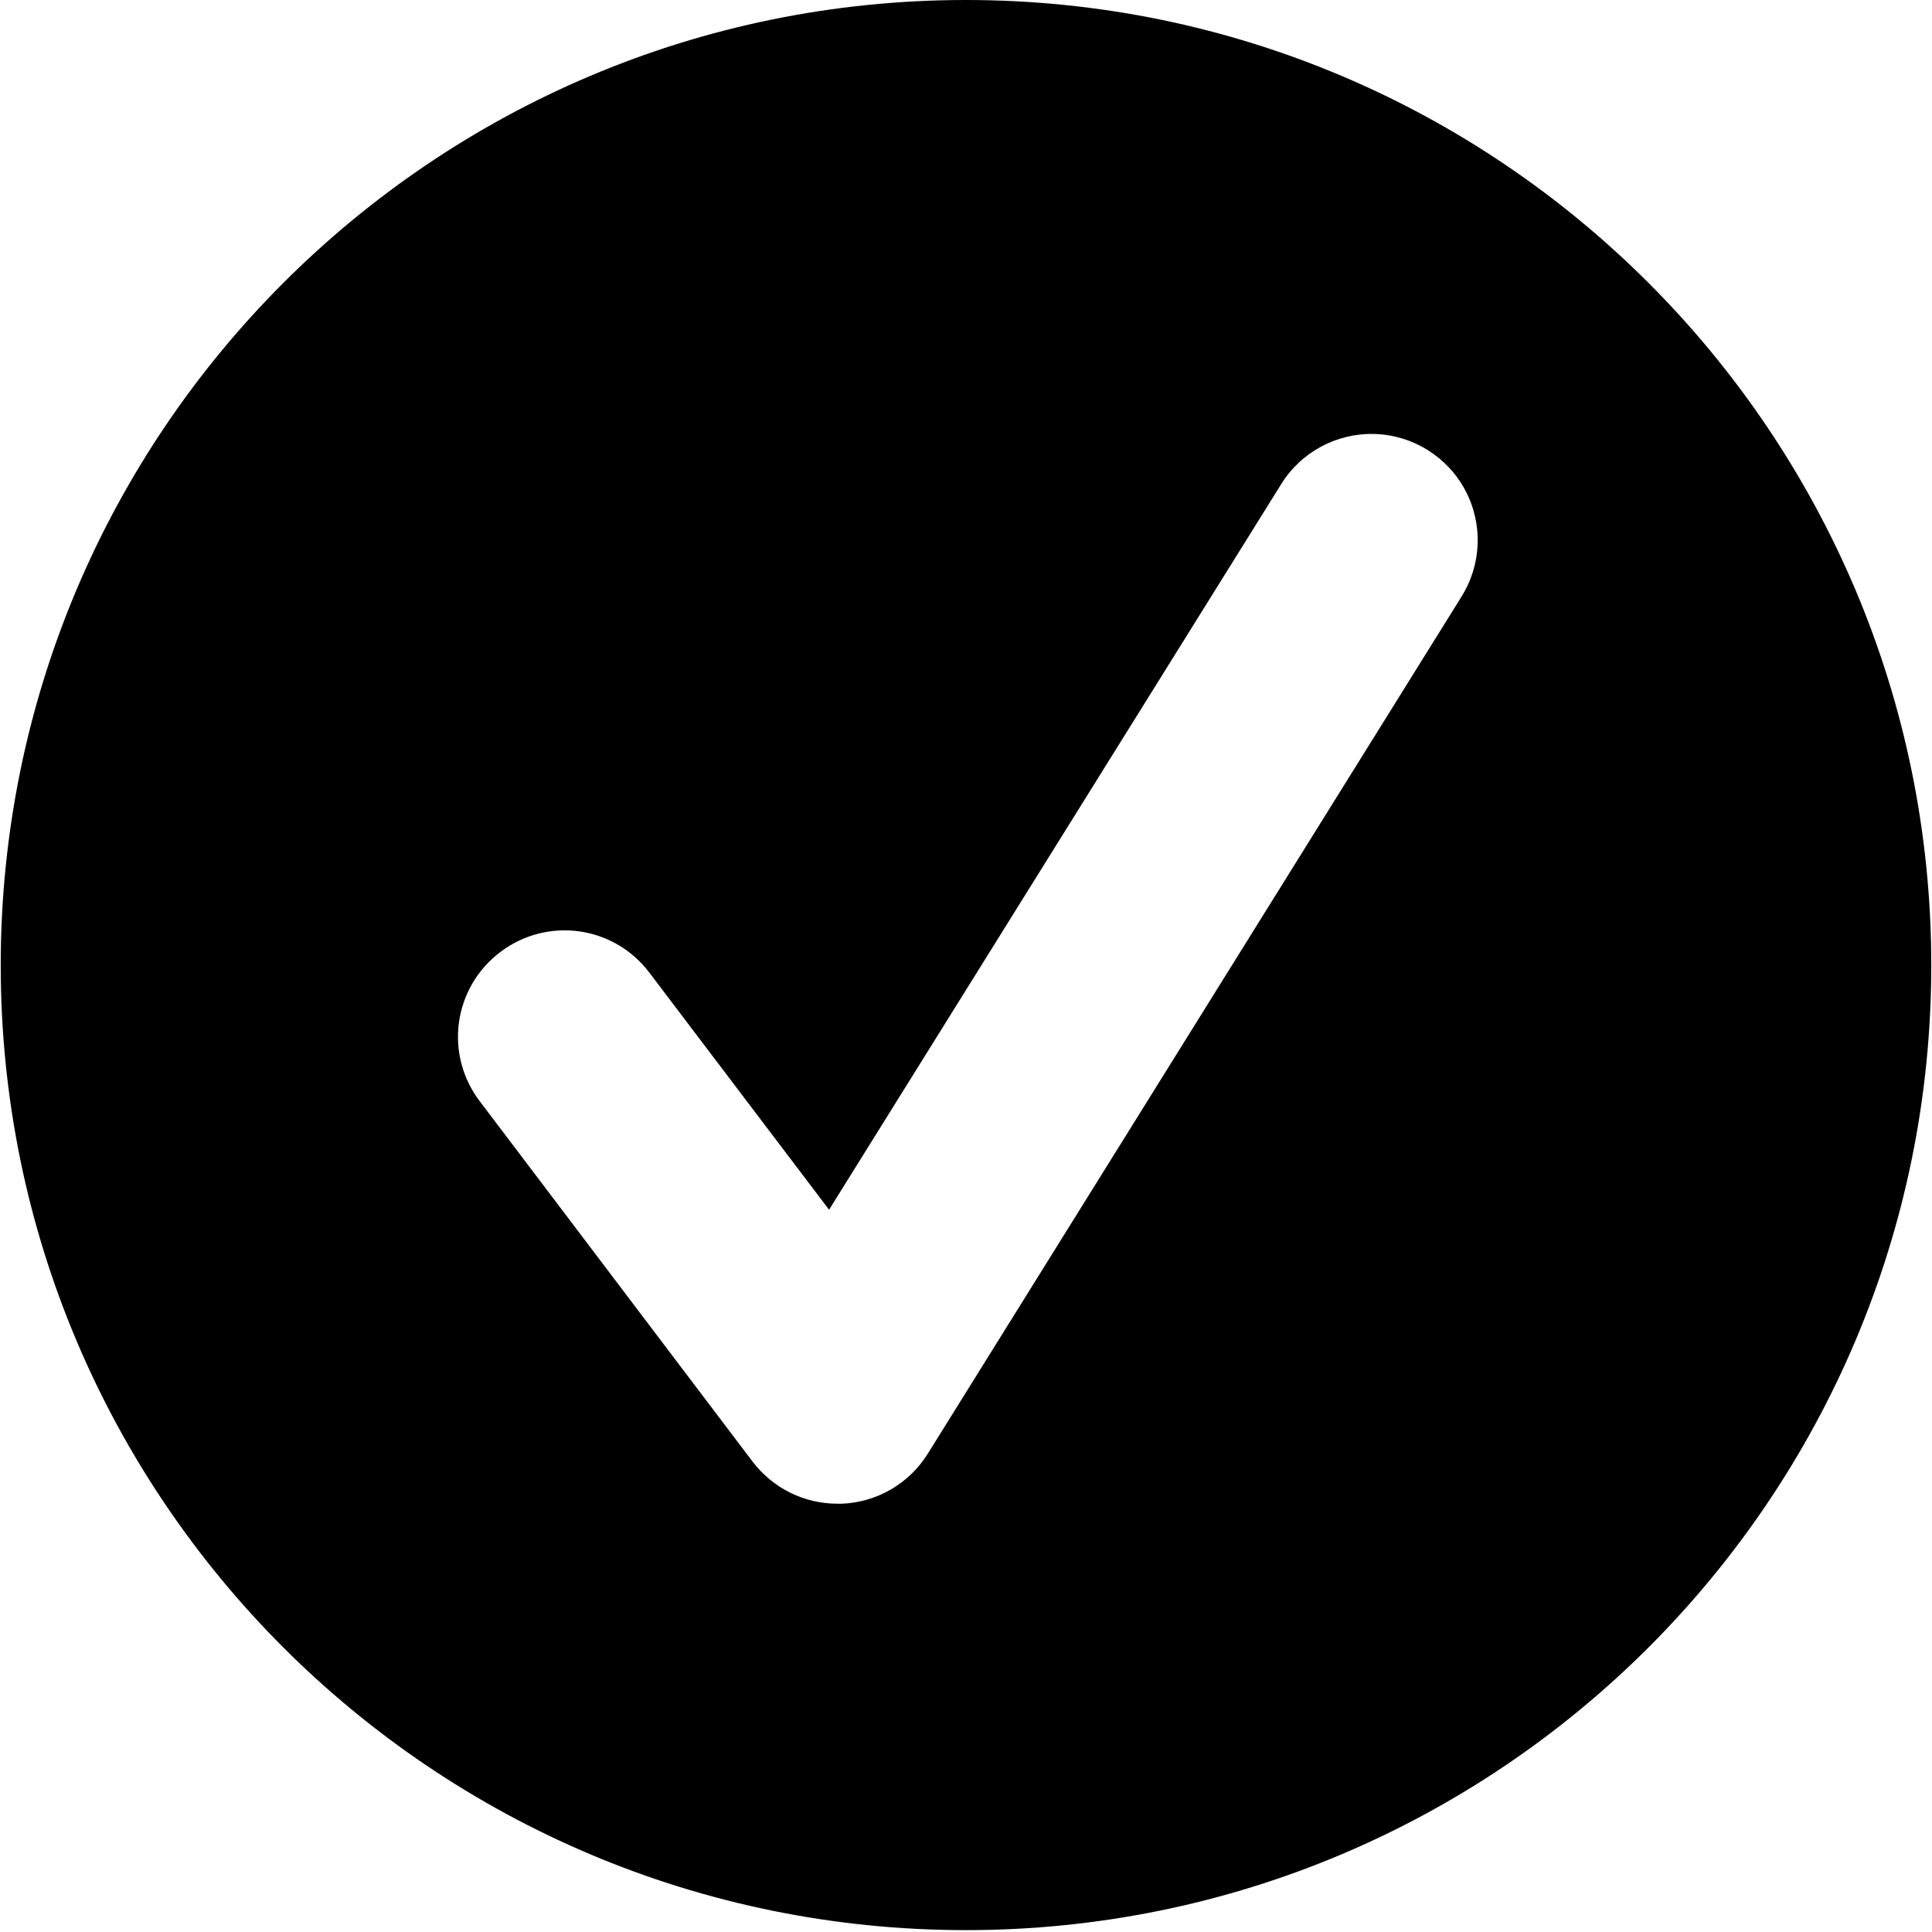
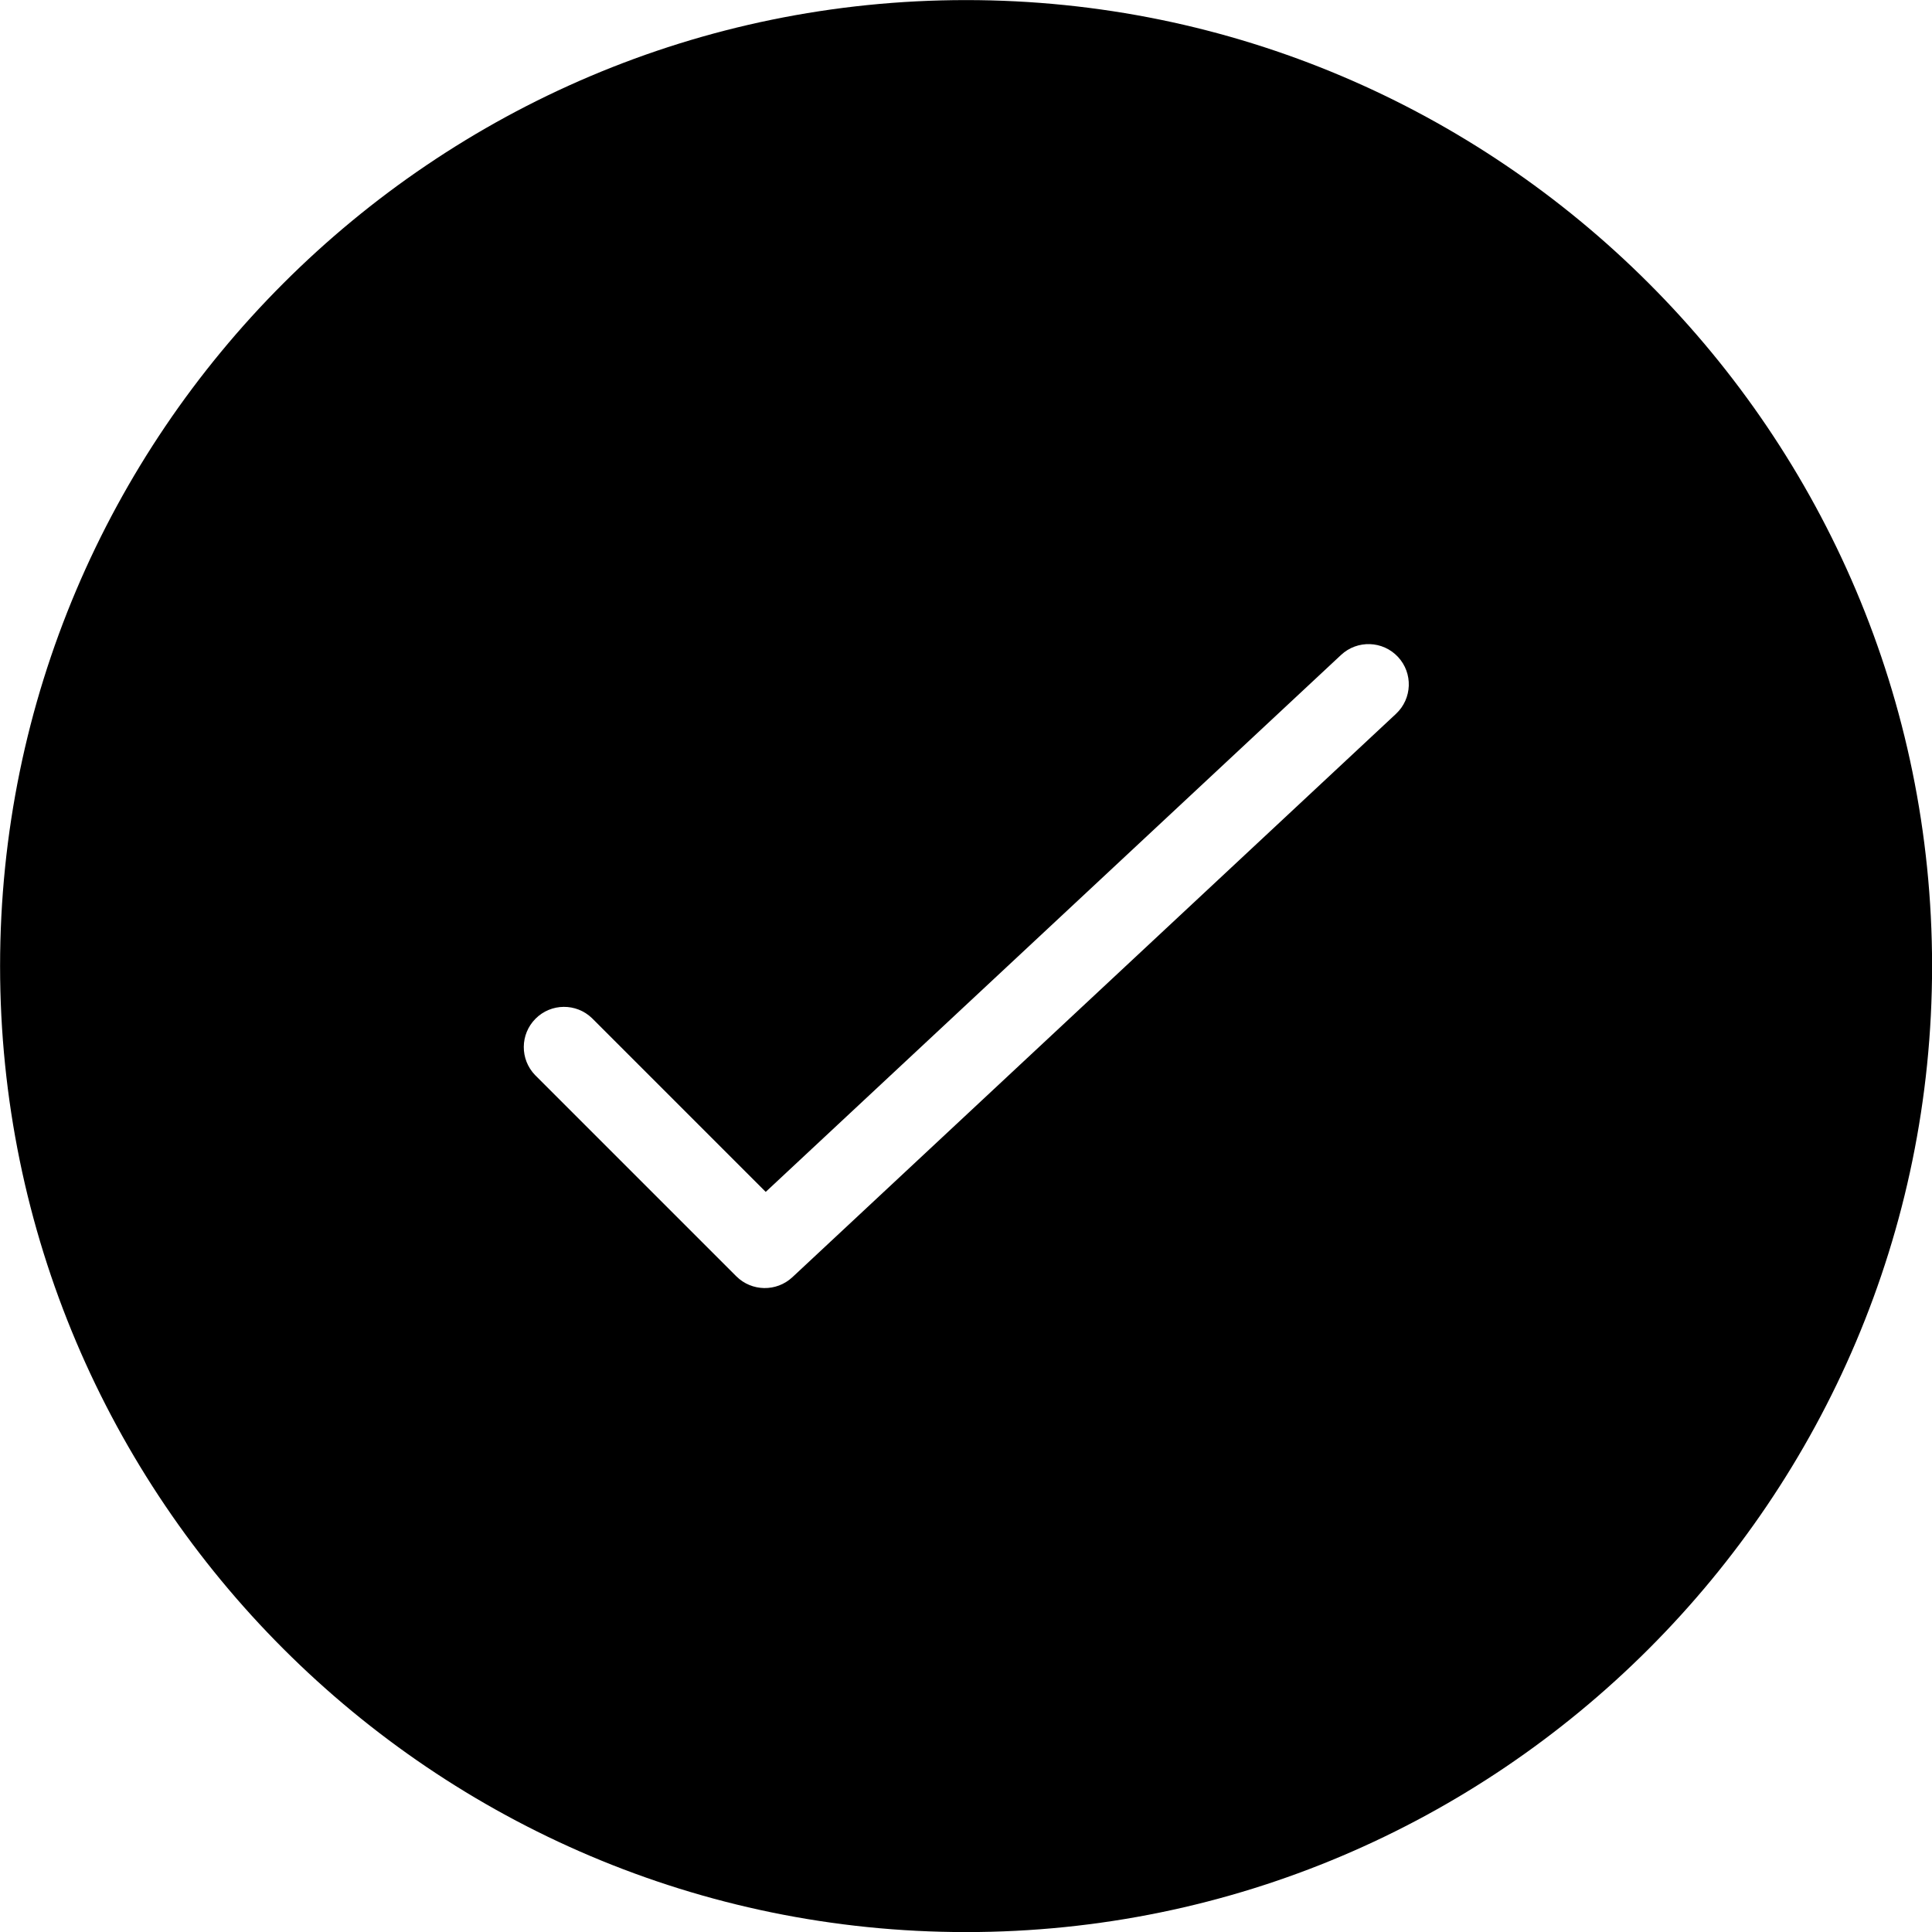
- <svg xmlns="http://www.w3.org/2000/svg" width="32" height="32" viewBox="0 0 32 32">
-   <path d="M16 0C7.175 0 .012 7.156.012 15.988S7.174 31.969 16 31.969s15.988-7.156 15.988-15.981S24.826 0 16 0zm8.2 9.894l-8.831 14.181a1.76 1.76 0 0 1-1.419.831h-.081c-.55 0-1.069-.256-1.406-.7l-4.519-5.969a1.757 1.757 0 0 1 .344-2.469 1.757 1.757 0 0 1 2.469.344l2.975 3.925 7.481-12.006A1.76 1.76 0 1 1 24.2 9.893z" />
+ <svg xmlns="http://www.w3.org/2000/svg" width="24" height="24" viewBox="0 0 24 24">
+   <path d="M12.001.001c-6.617 0-12 5.384-12 12s5.383 12 12 12c6.616 0 12-5.384 12-12s-5.383-12-12-12zm5.341 8.866l-7.5 7a.502.502 0 0 1-.695-.012l-2.5-2.5a.5.5 0 0 1 .707-.707l2.158 2.158 7.147-6.67a.5.5 0 0 1 .683.731z" />
</svg>
